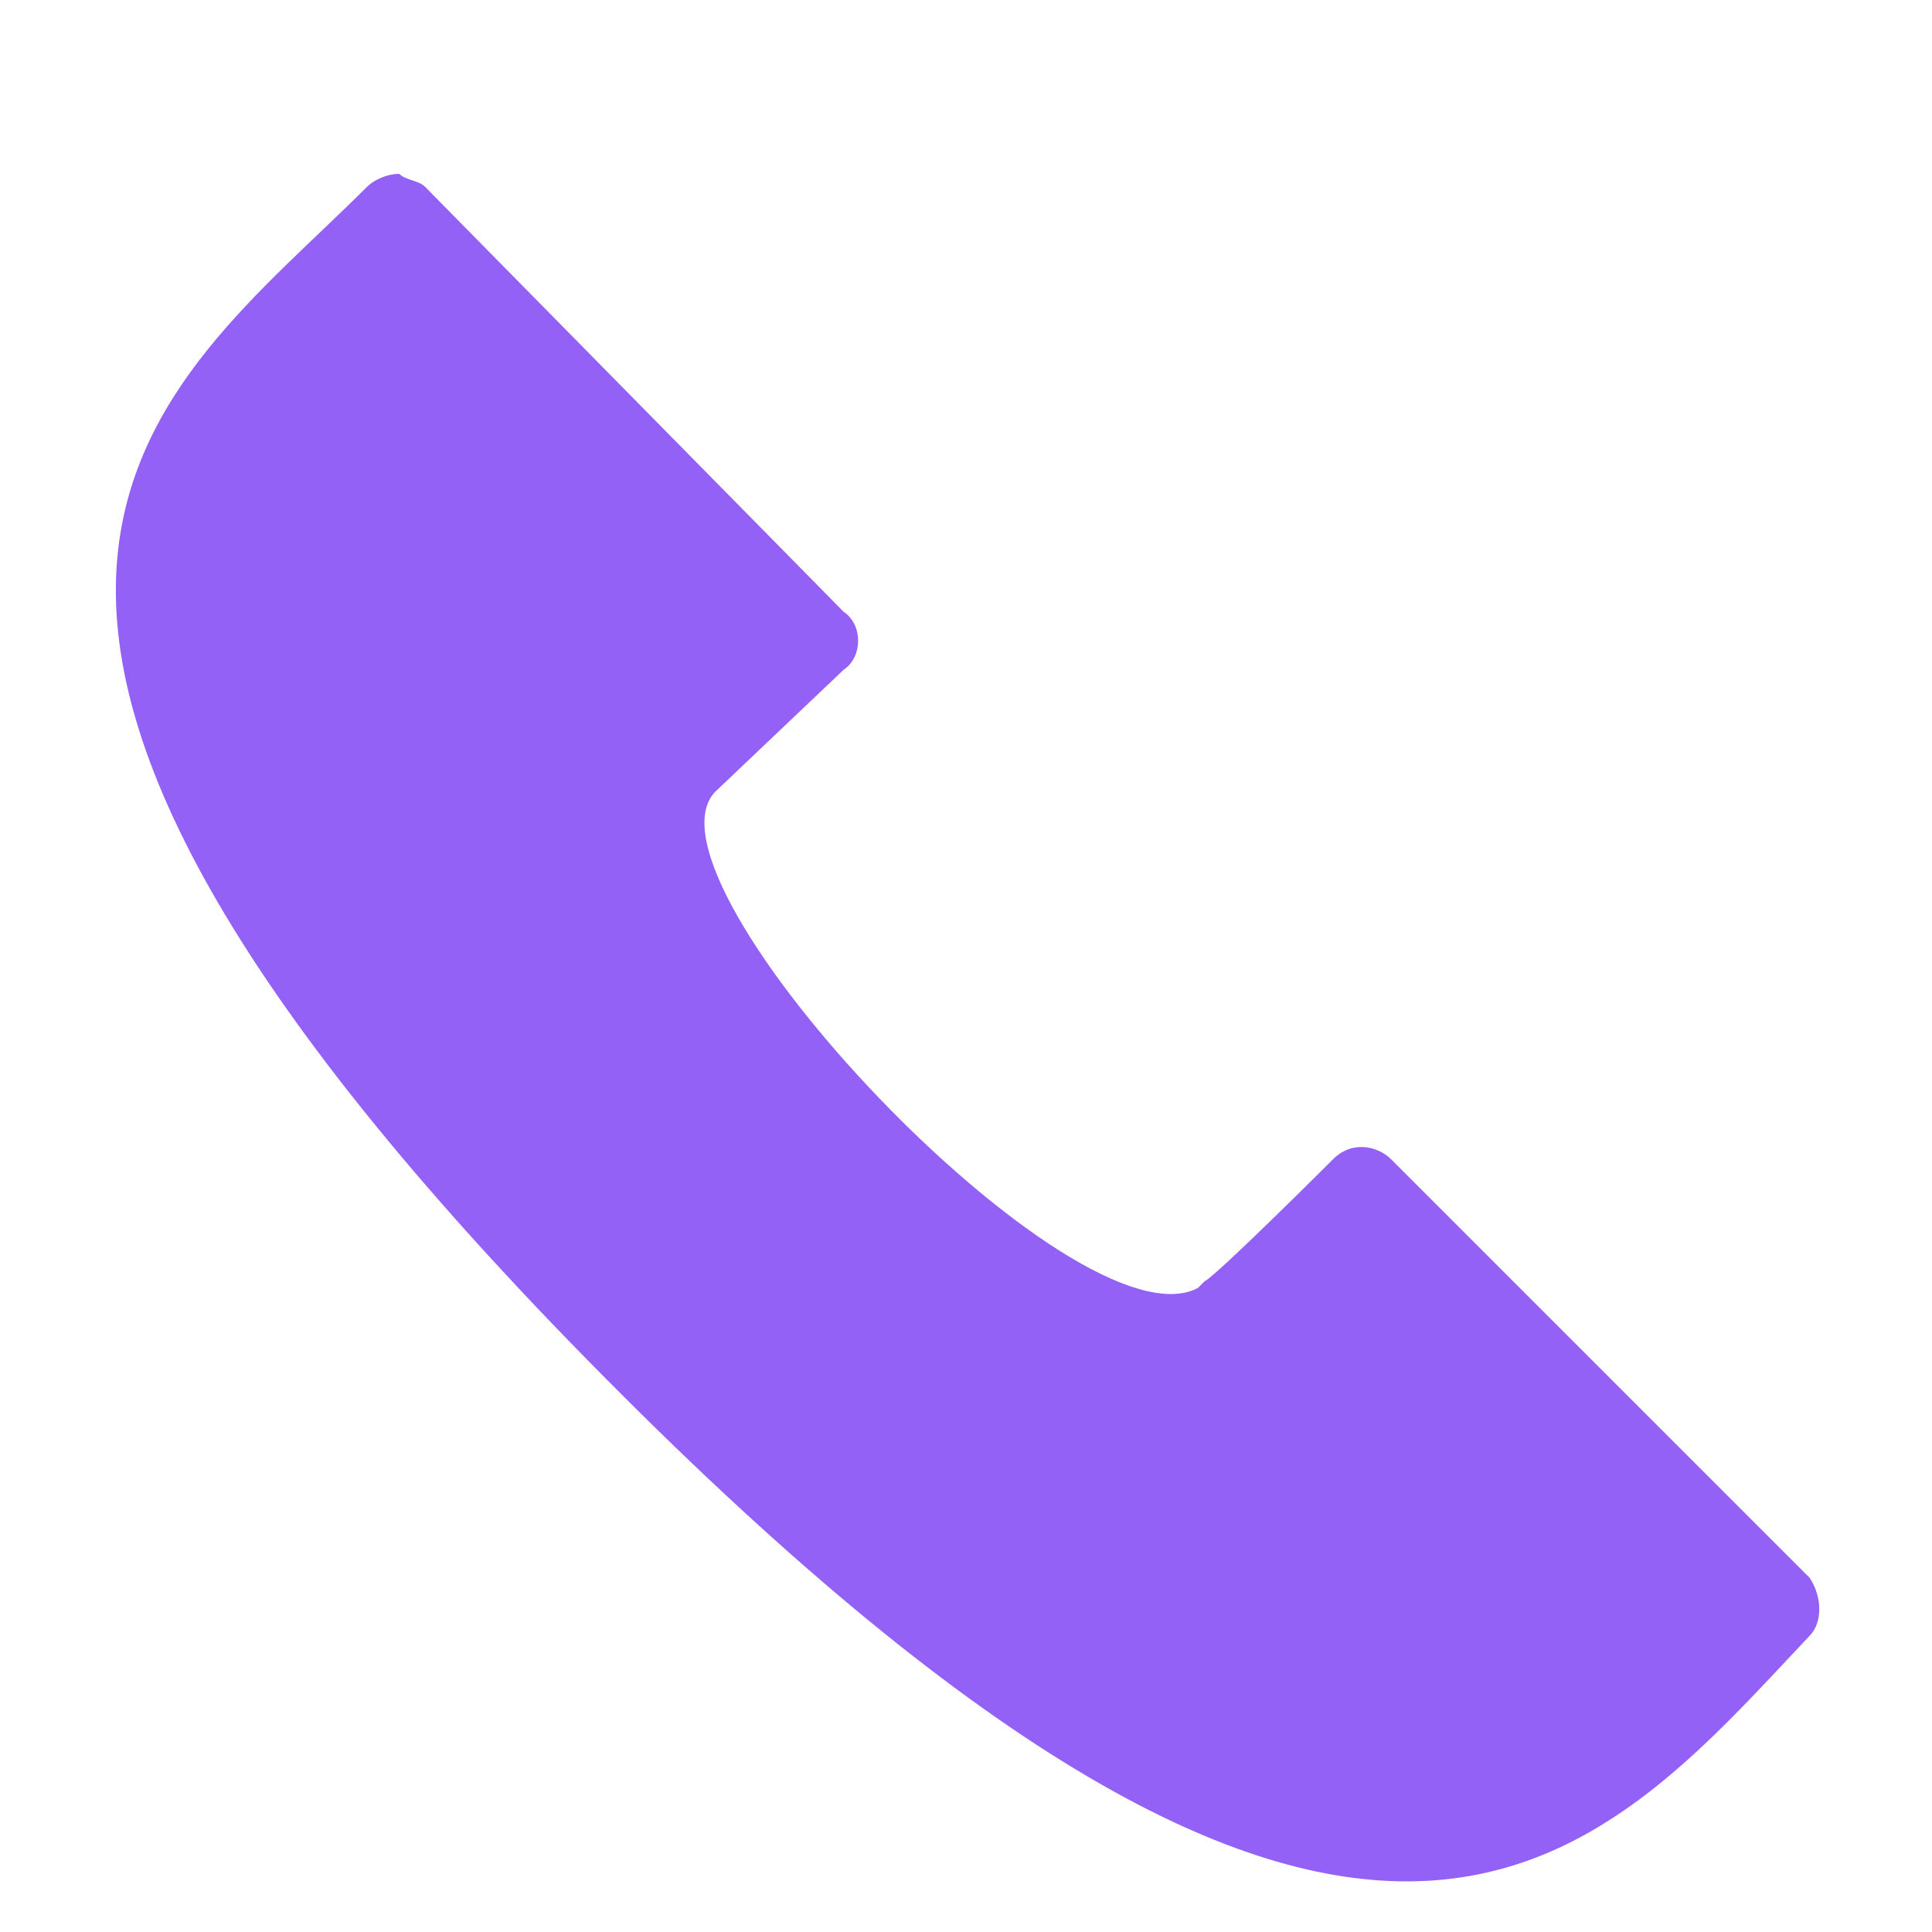
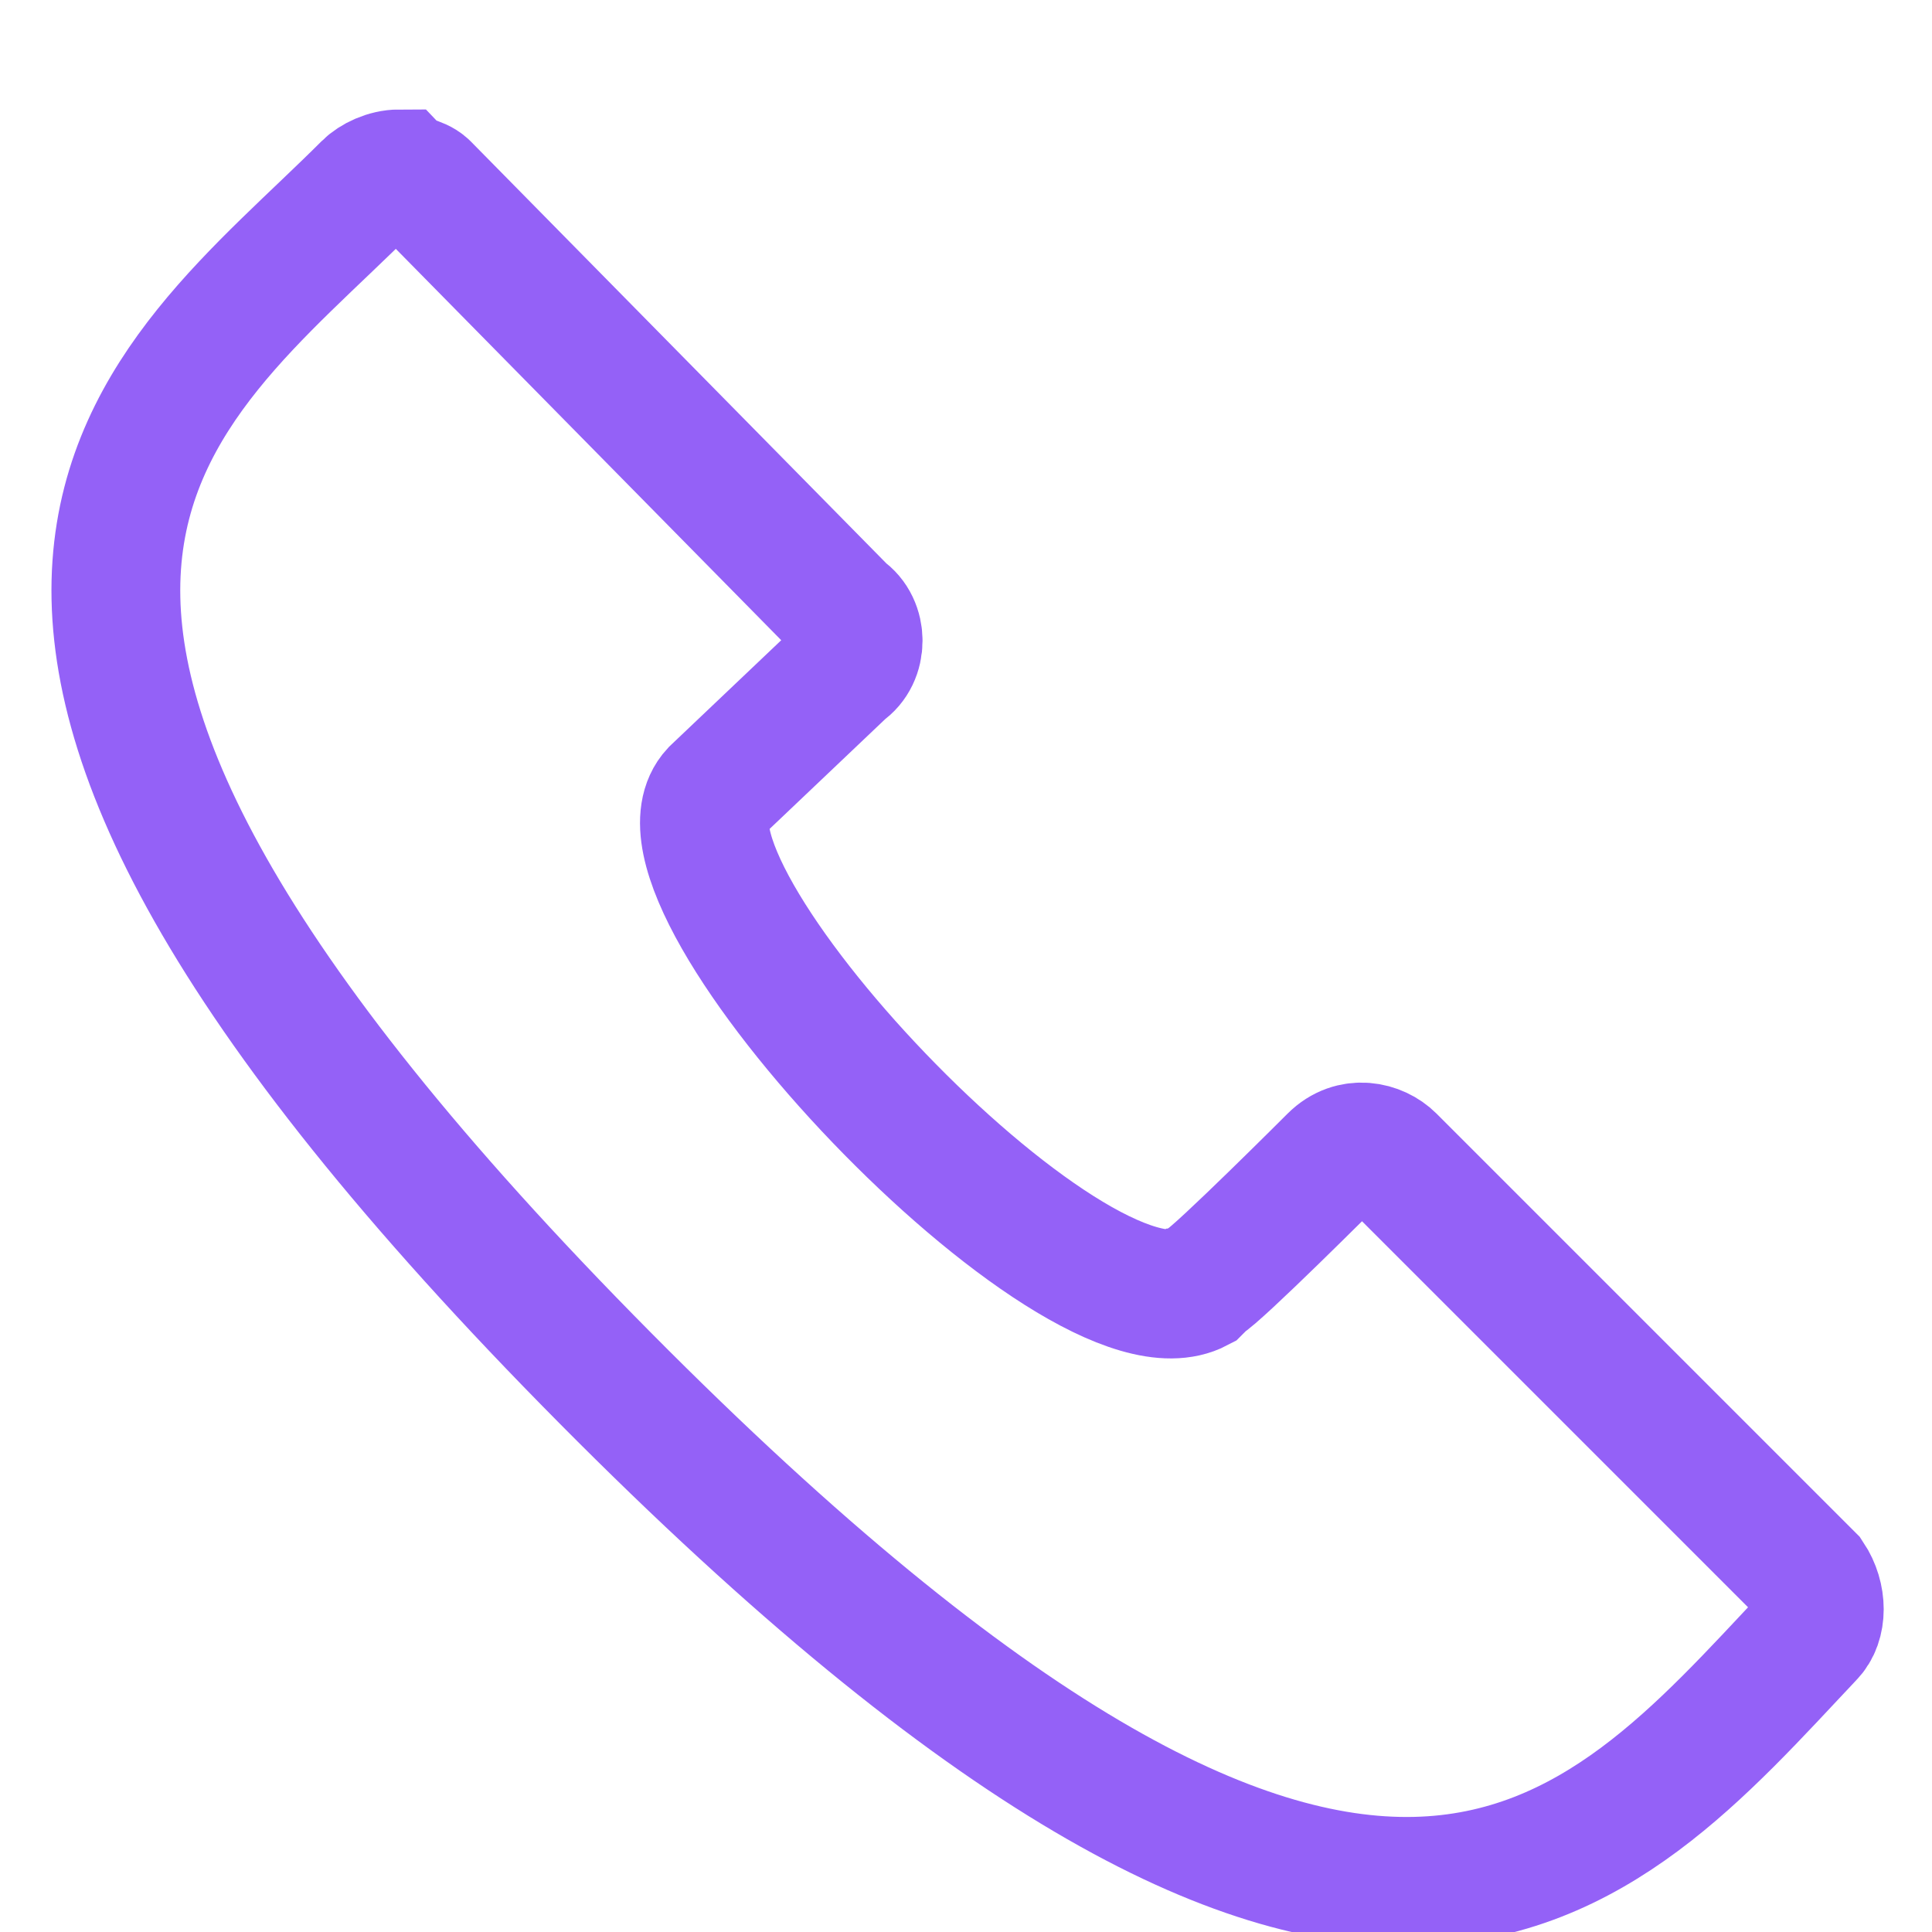
<svg xmlns="http://www.w3.org/2000/svg" version="1.1" id="Camada_1" x="0px" y="0px" viewBox="0 0 30 30" style="enable-background:new 0 0 30 30;" xml:space="preserve" width="16px" height="16px">
  <style type="text/css">
		.st9 {
- 			fill: #9461f7;
- 			stroke: none;
+ 			fill: none;
+ 			stroke: #9461f7;
+ 			stroke-width: 2px;
		}
	</style>
  <path class="st9" d="M21.6,18c-0.2-0.2-0.6-0.3-0.9,0c0,0-1.8,1.8-2,1.9c0,0-0.1,0.1-0.1,0.1c-1.9,1-8.8-6.3-7.5-7.7l2-1.9  c0.3-0.2,0.3-0.7,0-0.9L6.6,2.9C6.5,2.8,6.3,2.8,6.2,2.7C6,2.7,5.8,2.8,5.7,2.9C2.5,6.1-2.7,9.2,9.4,21.4c11.9,12,15.4,7.5,18.7,4  c0.2-0.2,0.2-0.6,0-0.9L21.6,18L21.6,18z" />
</svg>
